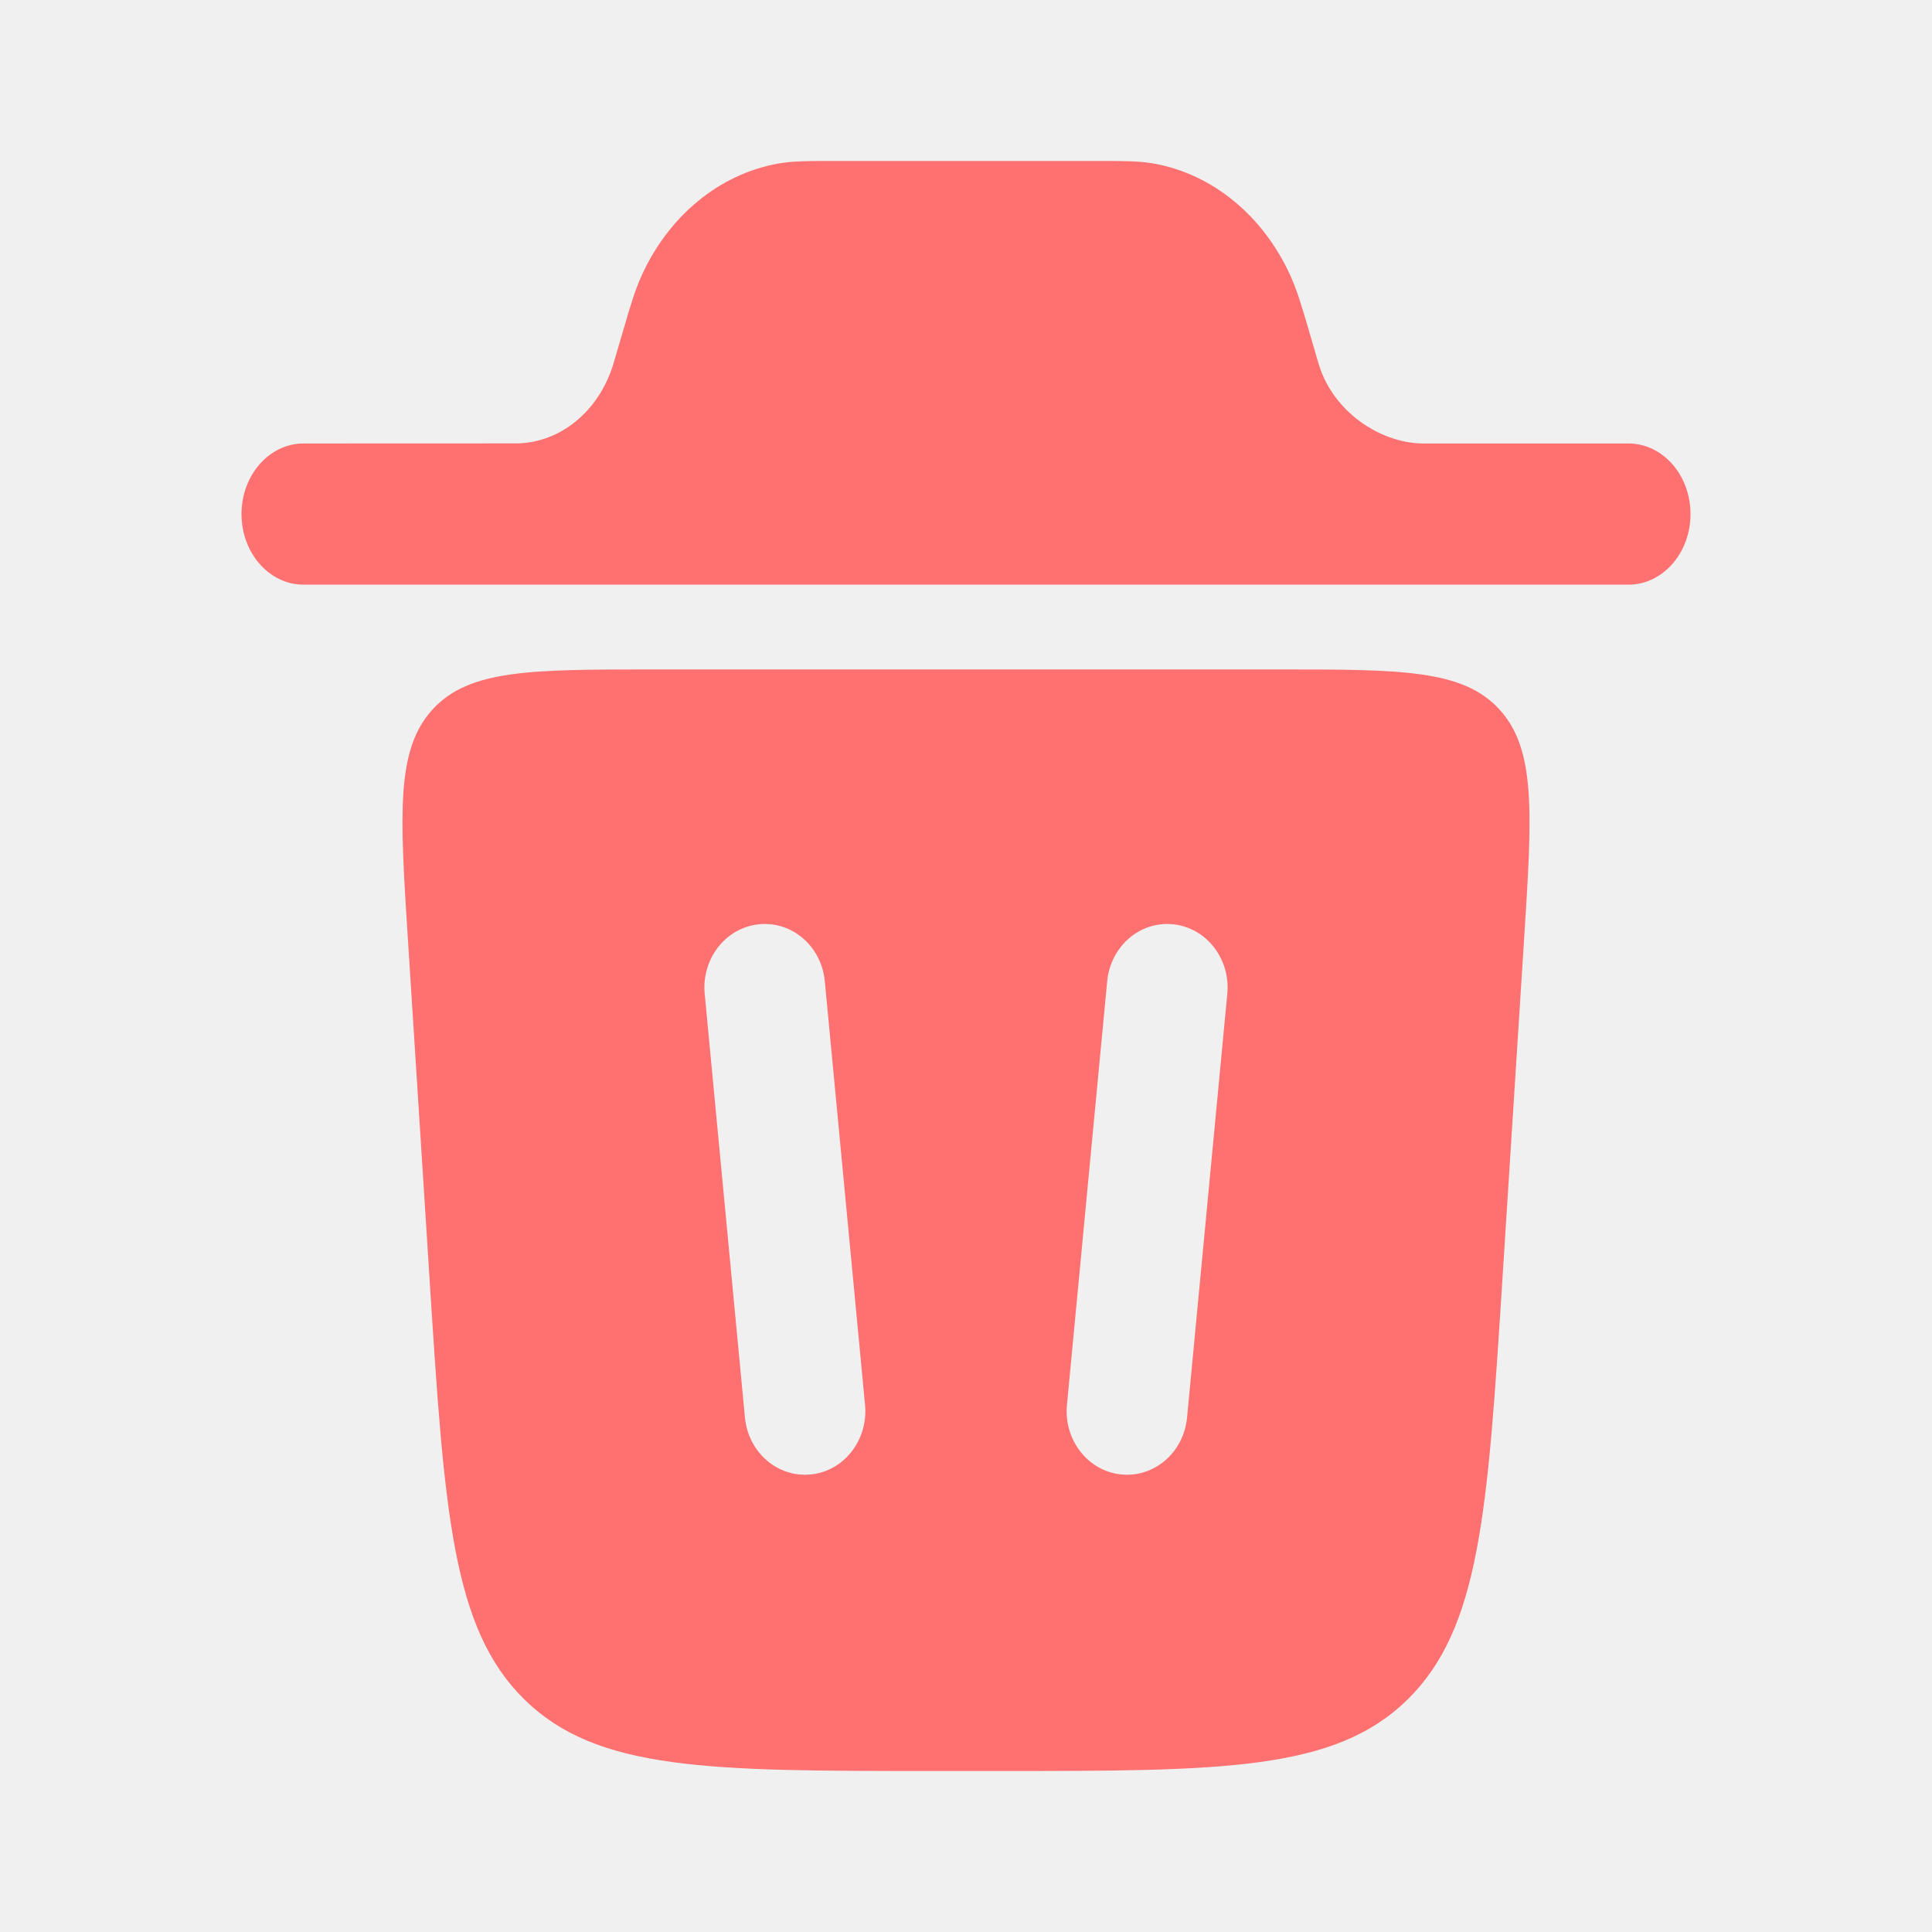
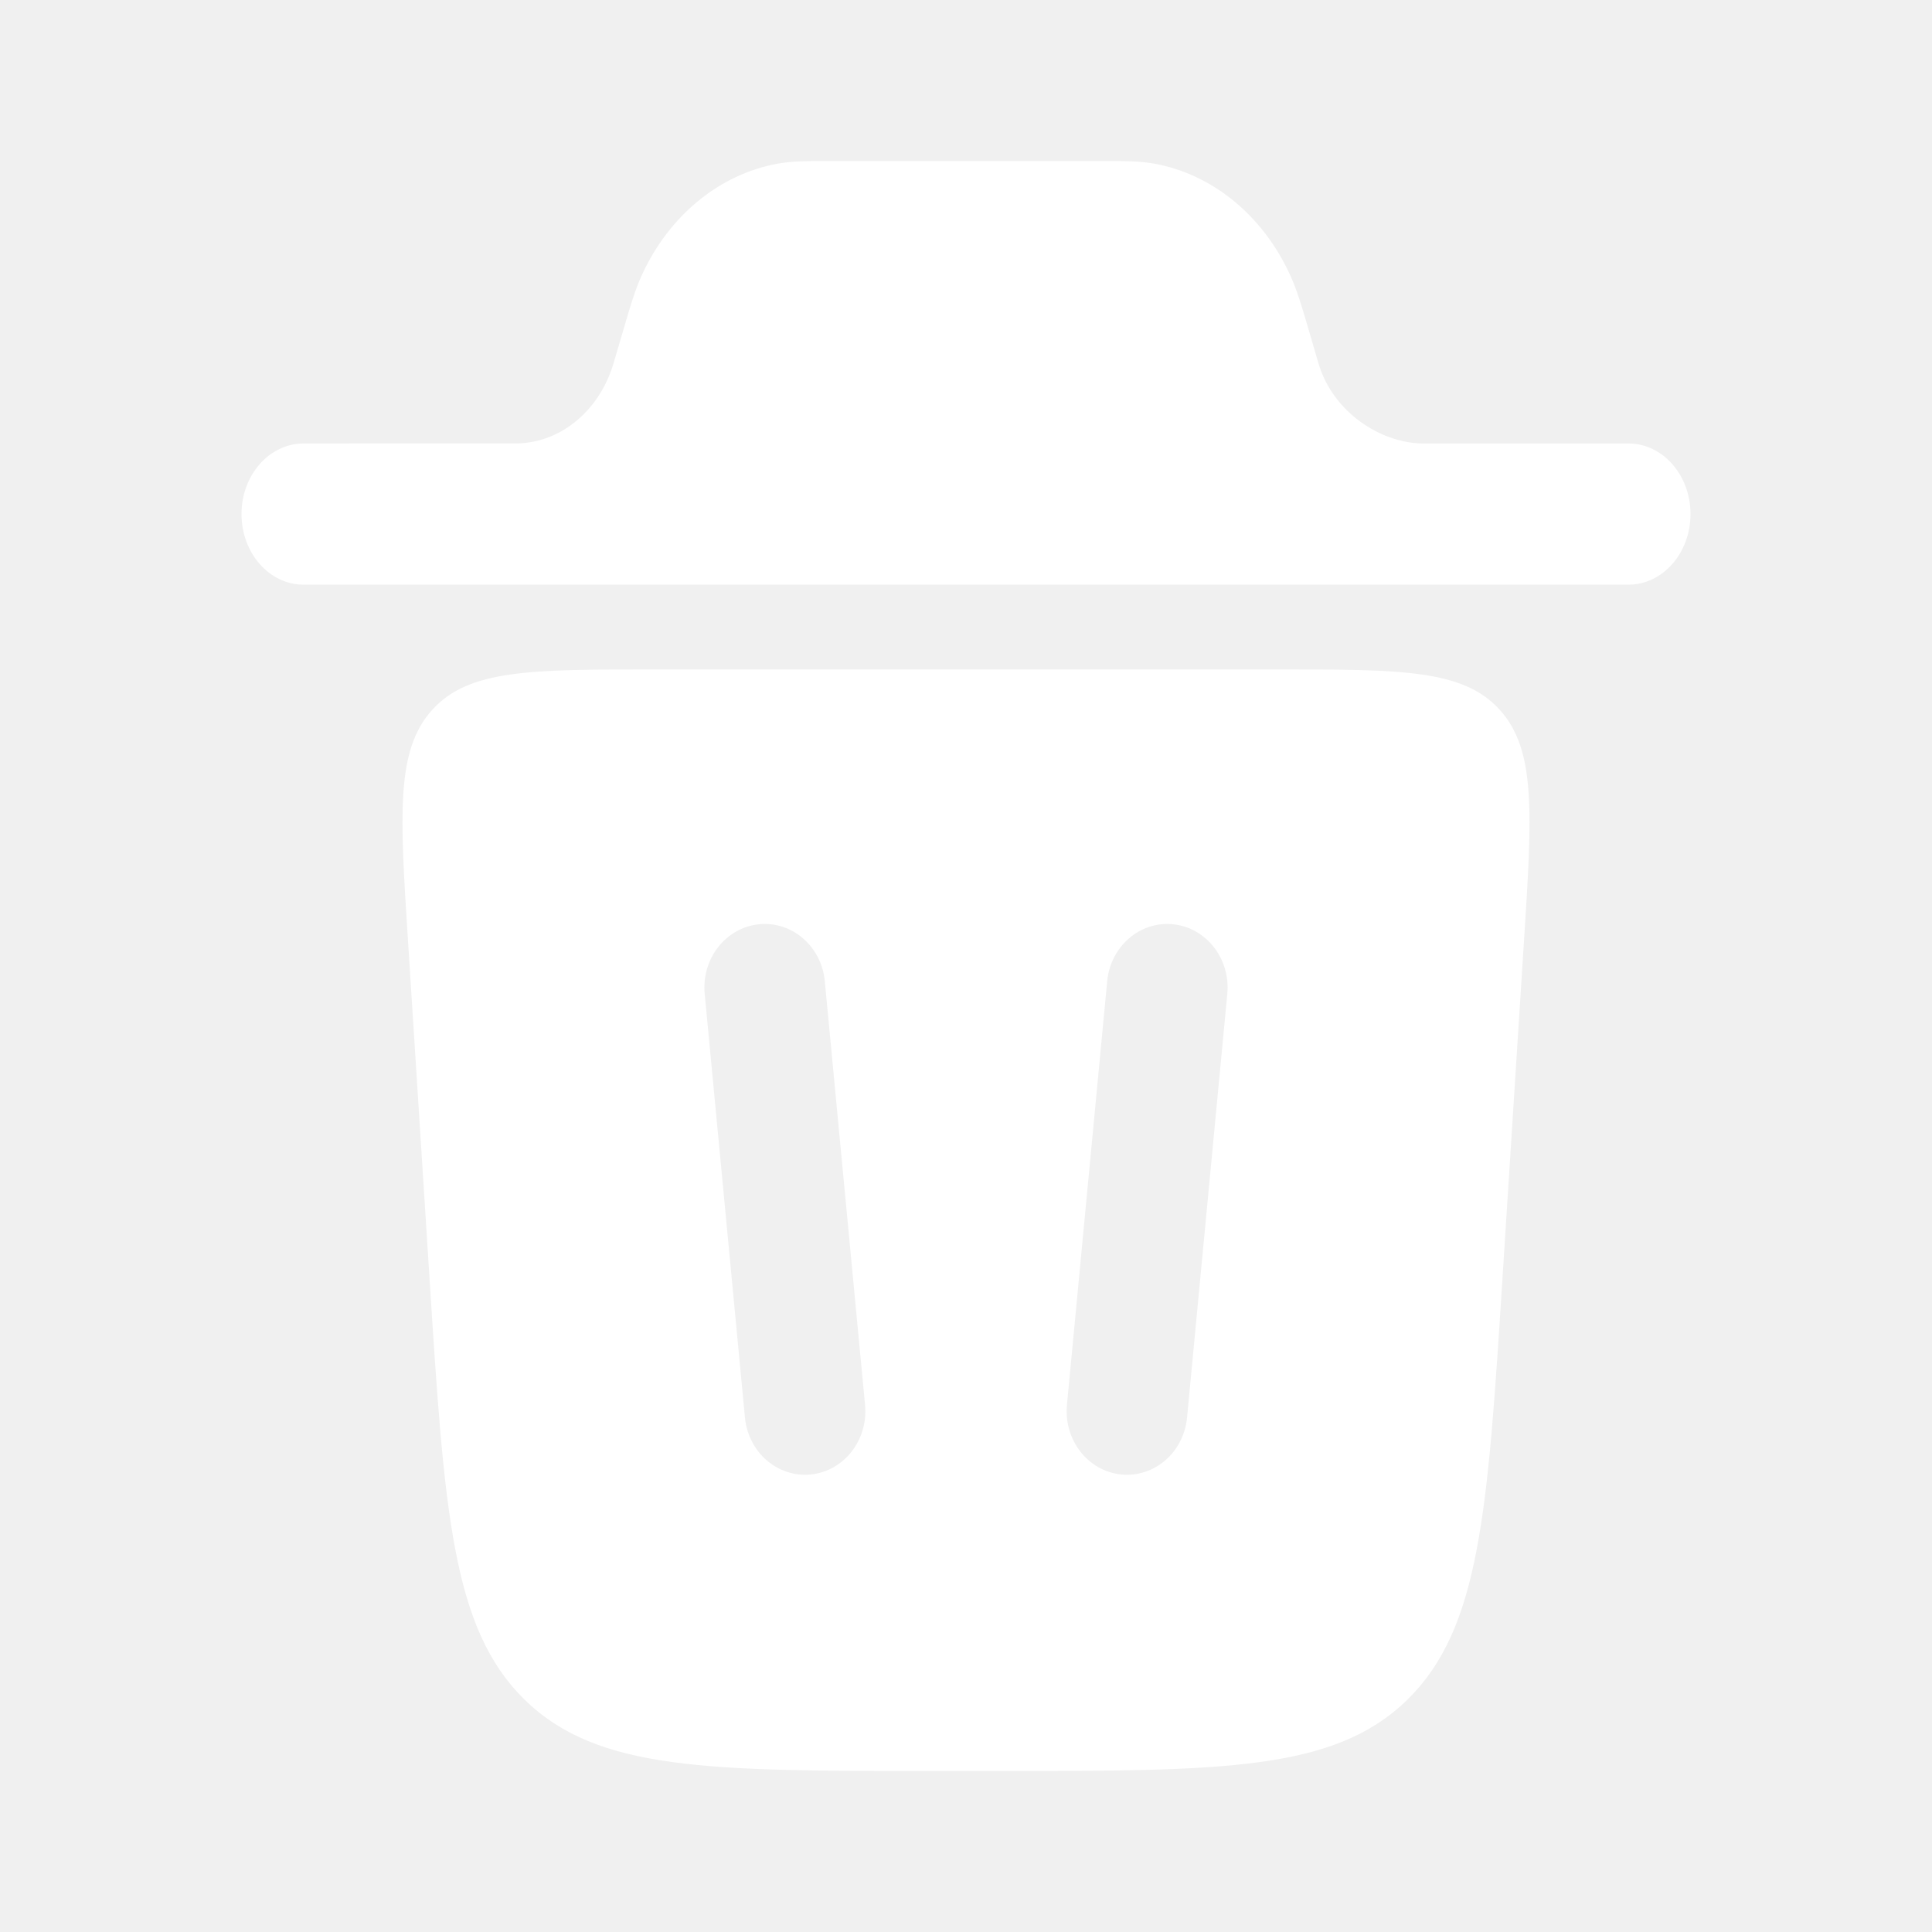
<svg xmlns="http://www.w3.org/2000/svg" width="800px" height="800px" viewBox="0 0 24 24" fill="none">
  <g id="SVGRepo_bgCarrier" stroke-width="0" />
  <g id="SVGRepo_tracerCarrier" stroke-linecap="round" stroke-linejoin="round" />
  <g id="SVGRepo_iconCarrier">
-     <path d="M3 6.386C3 5.902 3.345 5.509 3.771 5.509L6.436 5.508C6.965 5.493 7.432 5.11 7.612 4.544C7.617 4.529 7.622 4.511 7.642 4.444L7.757 4.053C7.827 3.812 7.888 3.603 7.974 3.416C8.312 2.677 8.938 2.164 9.661 2.033C9.845 2 10.039 2 10.261 2H13.739C13.962 2 14.156 2 14.339 2.033C15.062 2.164 15.688 2.677 16.026 3.416C16.112 3.603 16.173 3.812 16.244 4.053L16.358 4.444C16.378 4.511 16.383 4.529 16.388 4.544C16.568 5.11 17.128 5.494 17.657 5.509H20.229C20.655 5.509 21 5.902 21 6.386C21 6.87 20.655 7.263 20.229 7.263H3.771C3.345 7.263 3 6.87 3 6.386Z" fill="#ff7070" />
-     <path fill-rule="evenodd" clip-rule="evenodd" d="M11.596 22H12.404C15.187 22 16.578 22 17.483 21.114C18.388 20.228 18.48 18.775 18.665 15.869L18.932 11.681C19.033 10.104 19.083 9.315 18.629 8.816C18.175 8.316 17.409 8.316 15.876 8.316H8.124C6.591 8.316 5.825 8.316 5.371 8.816C4.917 9.315 4.967 10.104 5.068 11.681L5.335 15.869C5.52 18.775 5.612 20.228 6.517 21.114C7.422 22 8.813 22 11.596 22ZM10.246 12.189C10.205 11.755 9.838 11.438 9.425 11.482C9.013 11.525 8.713 11.912 8.754 12.346L9.254 17.609C9.295 18.043 9.662 18.359 10.075 18.316C10.487 18.273 10.787 17.886 10.746 17.452L10.246 12.189ZM14.575 11.482C14.987 11.525 15.287 11.912 15.246 12.346L14.746 17.609C14.705 18.043 14.338 18.359 13.925 18.316C13.513 18.273 13.213 17.886 13.254 17.452L13.754 12.189C13.795 11.755 14.162 11.438 14.575 11.482Z" fill="#ff7070" />
+     <path d="M3 6.386C3 5.902 3.345 5.509 3.771 5.509L6.436 5.508C6.965 5.493 7.432 5.11 7.612 4.544C7.617 4.529 7.622 4.511 7.642 4.444L7.757 4.053C7.827 3.812 7.888 3.603 7.974 3.416C8.312 2.677 8.938 2.164 9.661 2.033C9.845 2 10.039 2 10.261 2H13.739C13.962 2 14.156 2 14.339 2.033C15.062 2.164 15.688 2.677 16.026 3.416C16.112 3.603 16.173 3.812 16.244 4.053L16.358 4.444C16.378 4.511 16.383 4.529 16.388 4.544C16.568 5.11 17.128 5.494 17.657 5.509H20.229C20.655 5.509 21 5.902 21 6.386C21 6.87 20.655 7.263 20.229 7.263H3.771C3.345 7.263 3 6.87 3 6.386Z" fill="#ffffff" />
+     <path fill-rule="evenodd" clip-rule="evenodd" d="M11.596 22H12.404C15.187 22 16.578 22 17.483 21.114C18.388 20.228 18.48 18.775 18.665 15.869L18.932 11.681C19.033 10.104 19.083 9.315 18.629 8.816C18.175 8.316 17.409 8.316 15.876 8.316H8.124C6.591 8.316 5.825 8.316 5.371 8.816C4.917 9.315 4.967 10.104 5.068 11.681L5.335 15.869C5.52 18.775 5.612 20.228 6.517 21.114C7.422 22 8.813 22 11.596 22ZM10.246 12.189C10.205 11.755 9.838 11.438 9.425 11.482C9.013 11.525 8.713 11.912 8.754 12.346L9.254 17.609C9.295 18.043 9.662 18.359 10.075 18.316C10.487 18.273 10.787 17.886 10.746 17.452L10.246 12.189ZM14.575 11.482C14.987 11.525 15.287 11.912 15.246 12.346L14.746 17.609C14.705 18.043 14.338 18.359 13.925 18.316C13.513 18.273 13.213 17.886 13.254 17.452L13.754 12.189C13.795 11.755 14.162 11.438 14.575 11.482Z" fill="#ffffff" />
  </g>
</svg>
